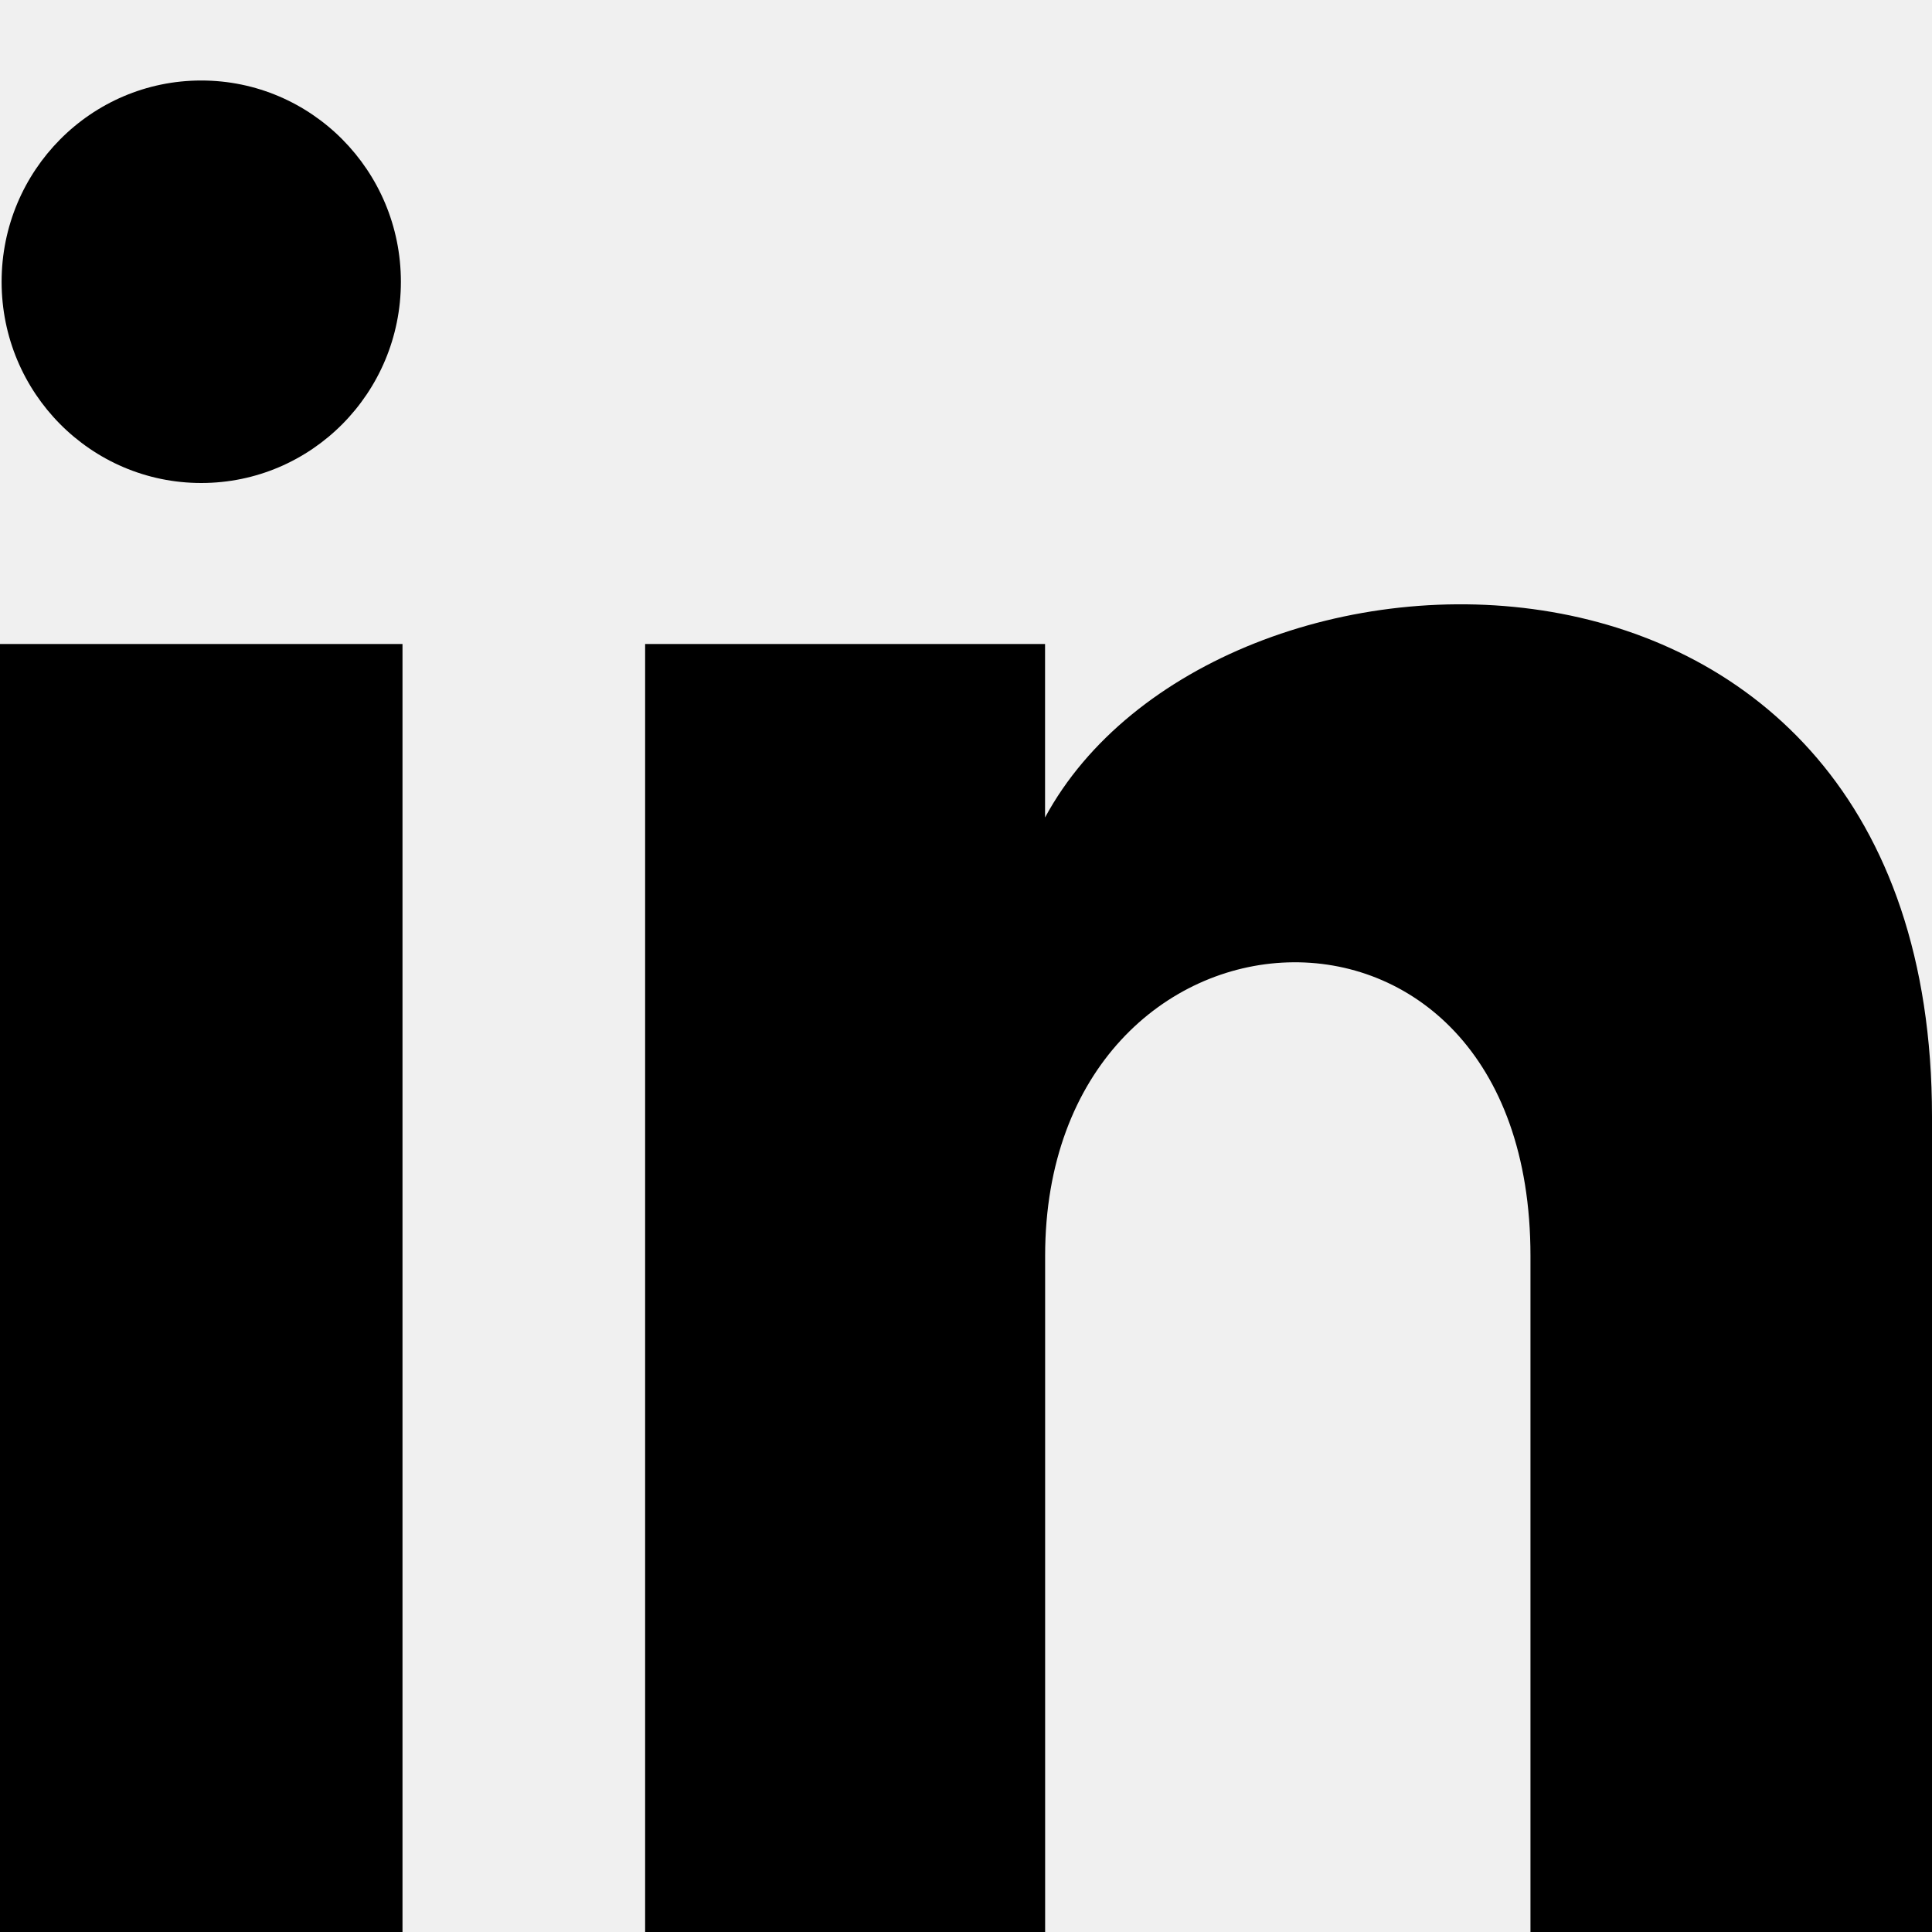
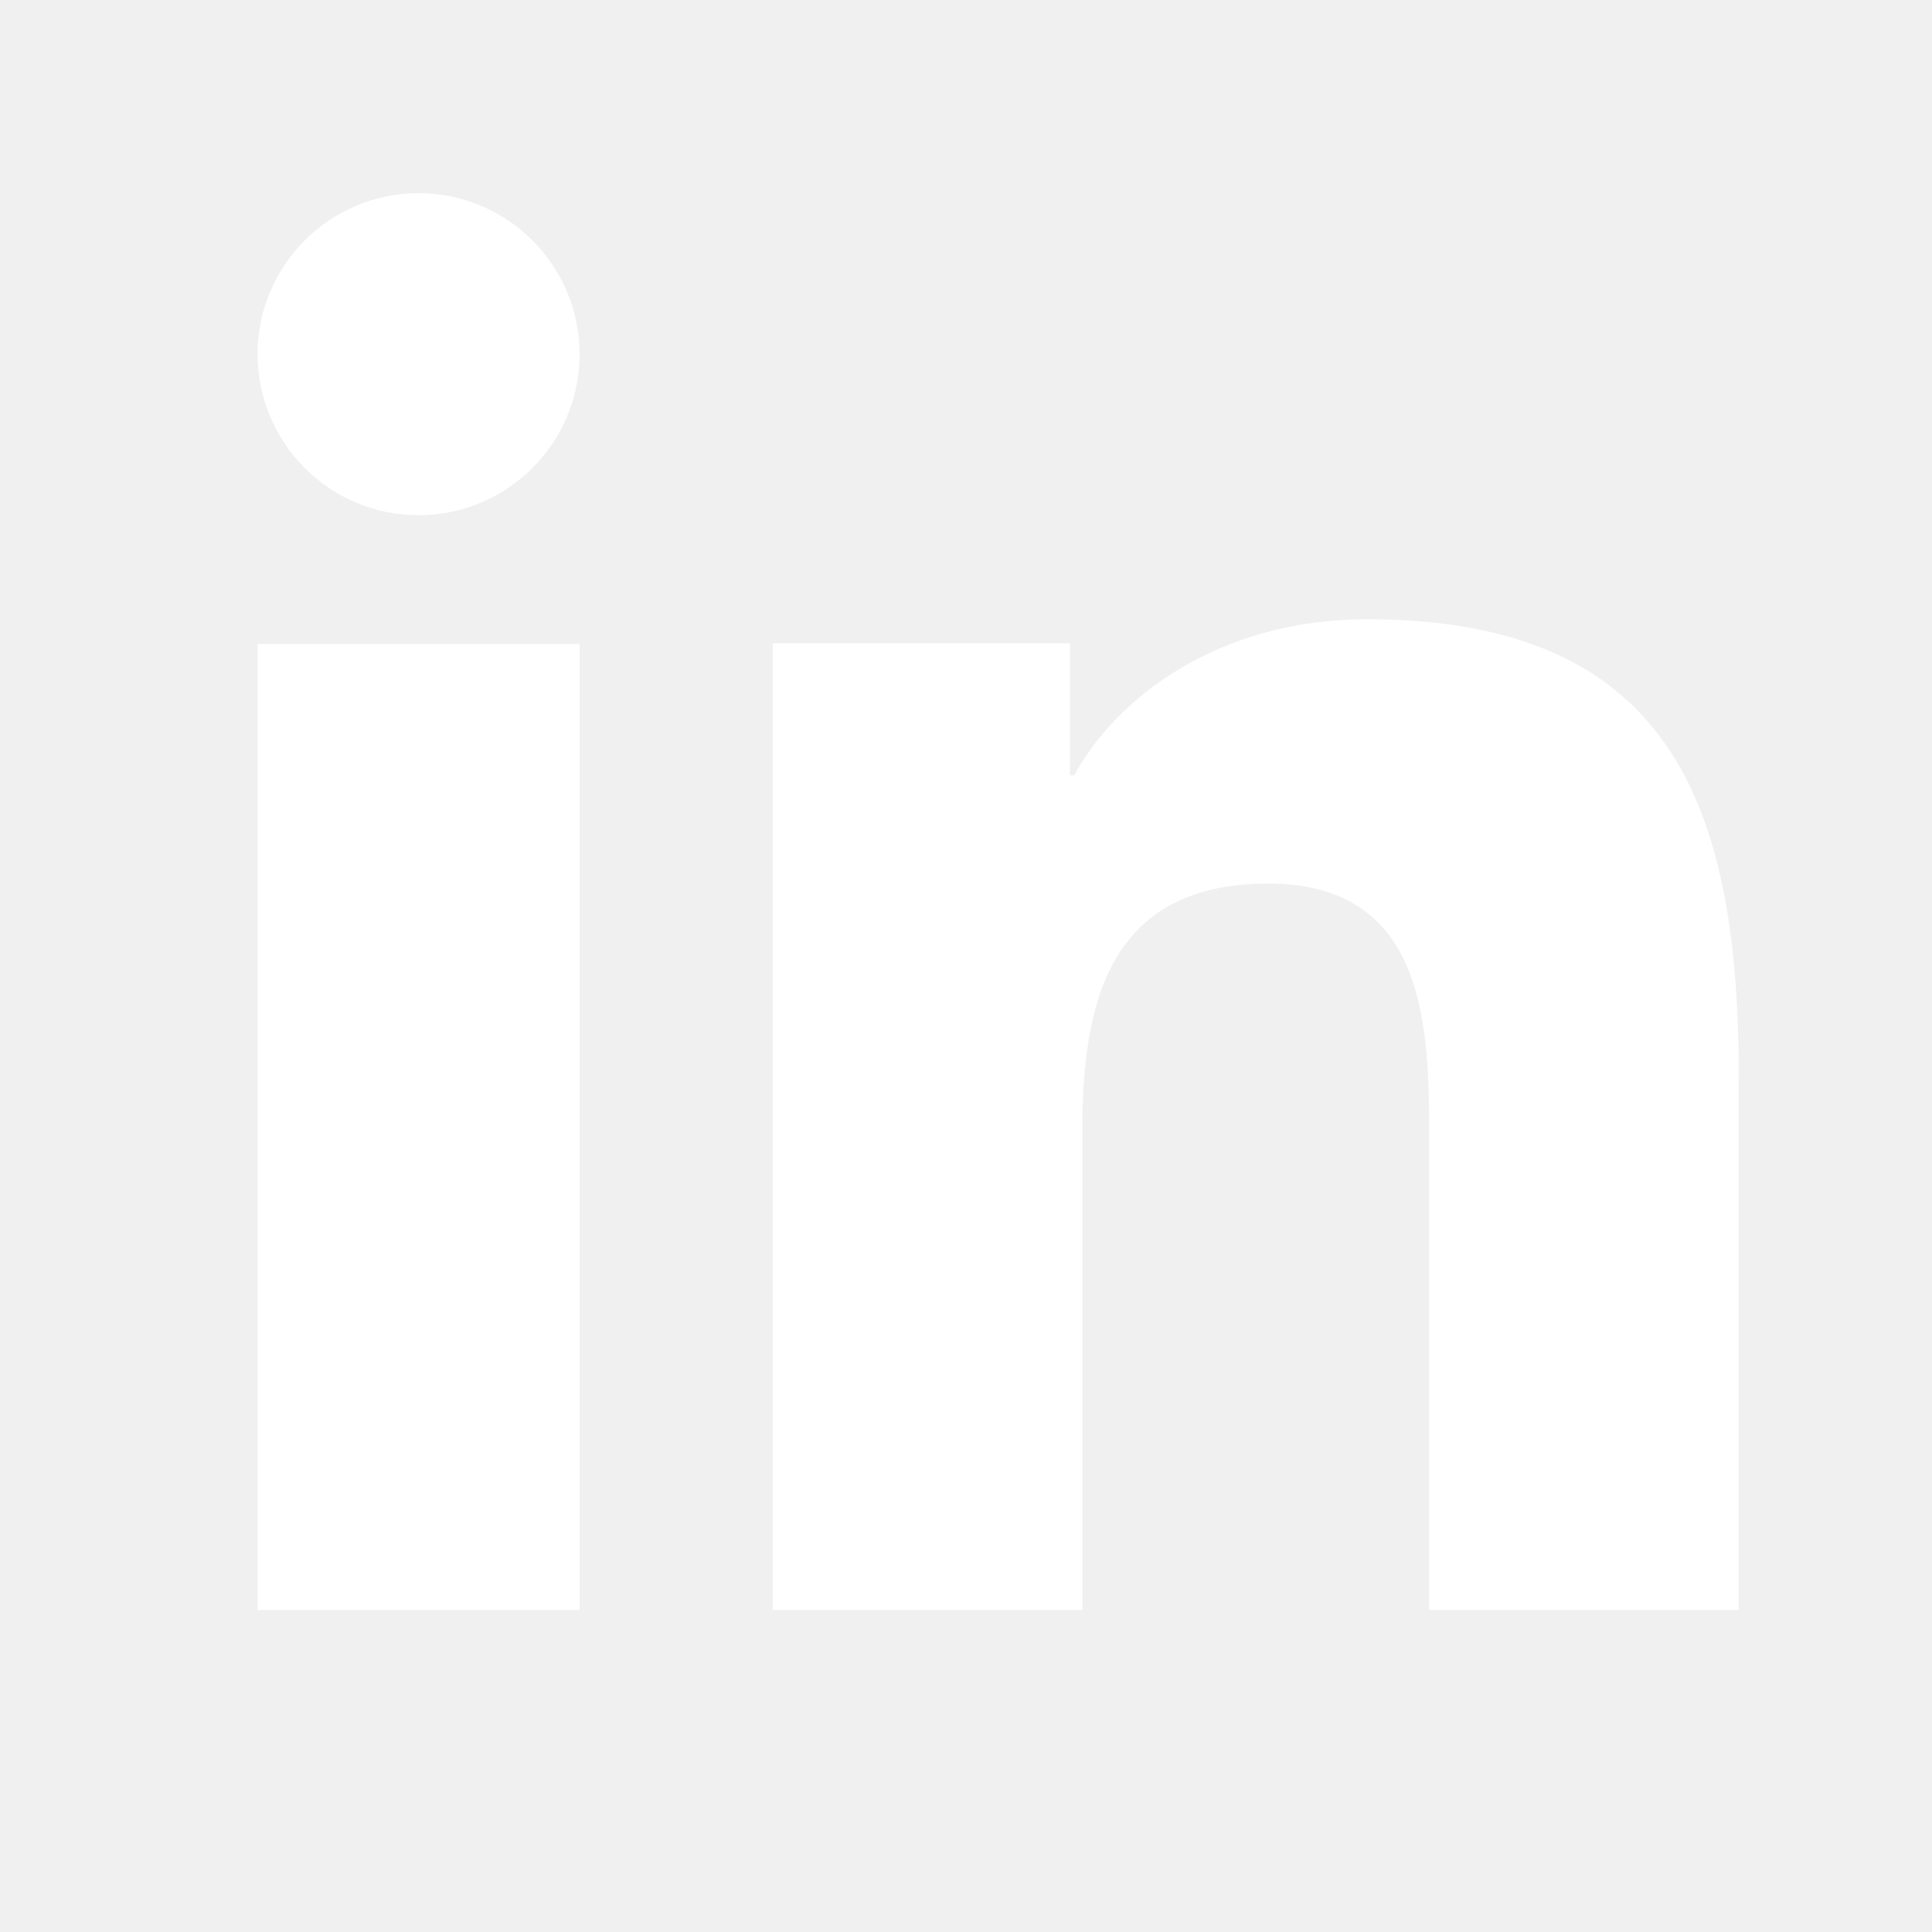
- <svg xmlns="http://www.w3.org/2000/svg" width="24" height="24" viewBox="0 0 24 24">
-   <path d="M4.98 3.5c0 1.381-1.11 2.5-2.48 2.5s-2.48-1.119-2.48-2.5c0-1.38 1.11-2.5 2.48-2.5s2.48 1.12 2.48 2.5zm.02 4.5h-5v16h5v-16zm7.982 0h-4.968v16h4.969v-8.399c0-4.67 6.029-5.052 6.029 0v8.399h4.988v-10.131c0-7.88-8.922-7.593-11.018-3.714v-2.155z" />
+ <svg xmlns="http://www.w3.org/2000/svg" viewBox="0,0,256,256" width="30px" height="30px" fill-rule="nonzero">
+   <g fill="#ffffff" fill-rule="nonzero" stroke="none" stroke-width="1" stroke-linecap="butt" stroke-linejoin="miter" stroke-miterlimit="10" stroke-dasharray="" stroke-dashoffset="0" font-family="none" font-weight="none" font-size="none" text-anchor="none" style="mix-blend-mode: normal">
+     <g transform="scale(8.53333,8.53333)">
+       <path d="M9,25h-5v-15h5zM6.501,8c-1.383,0 -2.501,-1.121 -2.501,-2.501c0,-1.38 1.12,-2.499 2.501,-2.499c1.378,0 2.499,1.121 2.499,2.499c0,1.38 -1.121,2.501 -2.499,2.501zM27,25h-4.807v-7.3c0,-1.741 -0.033,-3.98 -2.499,-3.98c-2.503,0 -2.888,1.896 -2.888,3.854v7.426h-4.806v-15.011h4.614v2.051h0.065c0.642,-1.18 2.211,-2.424 4.551,-2.424c4.87,0 5.77,3.109 5.77,7.151c0,0 0,8.233 0,8.233z" />
+     </g>
+   </g>
</svg>
